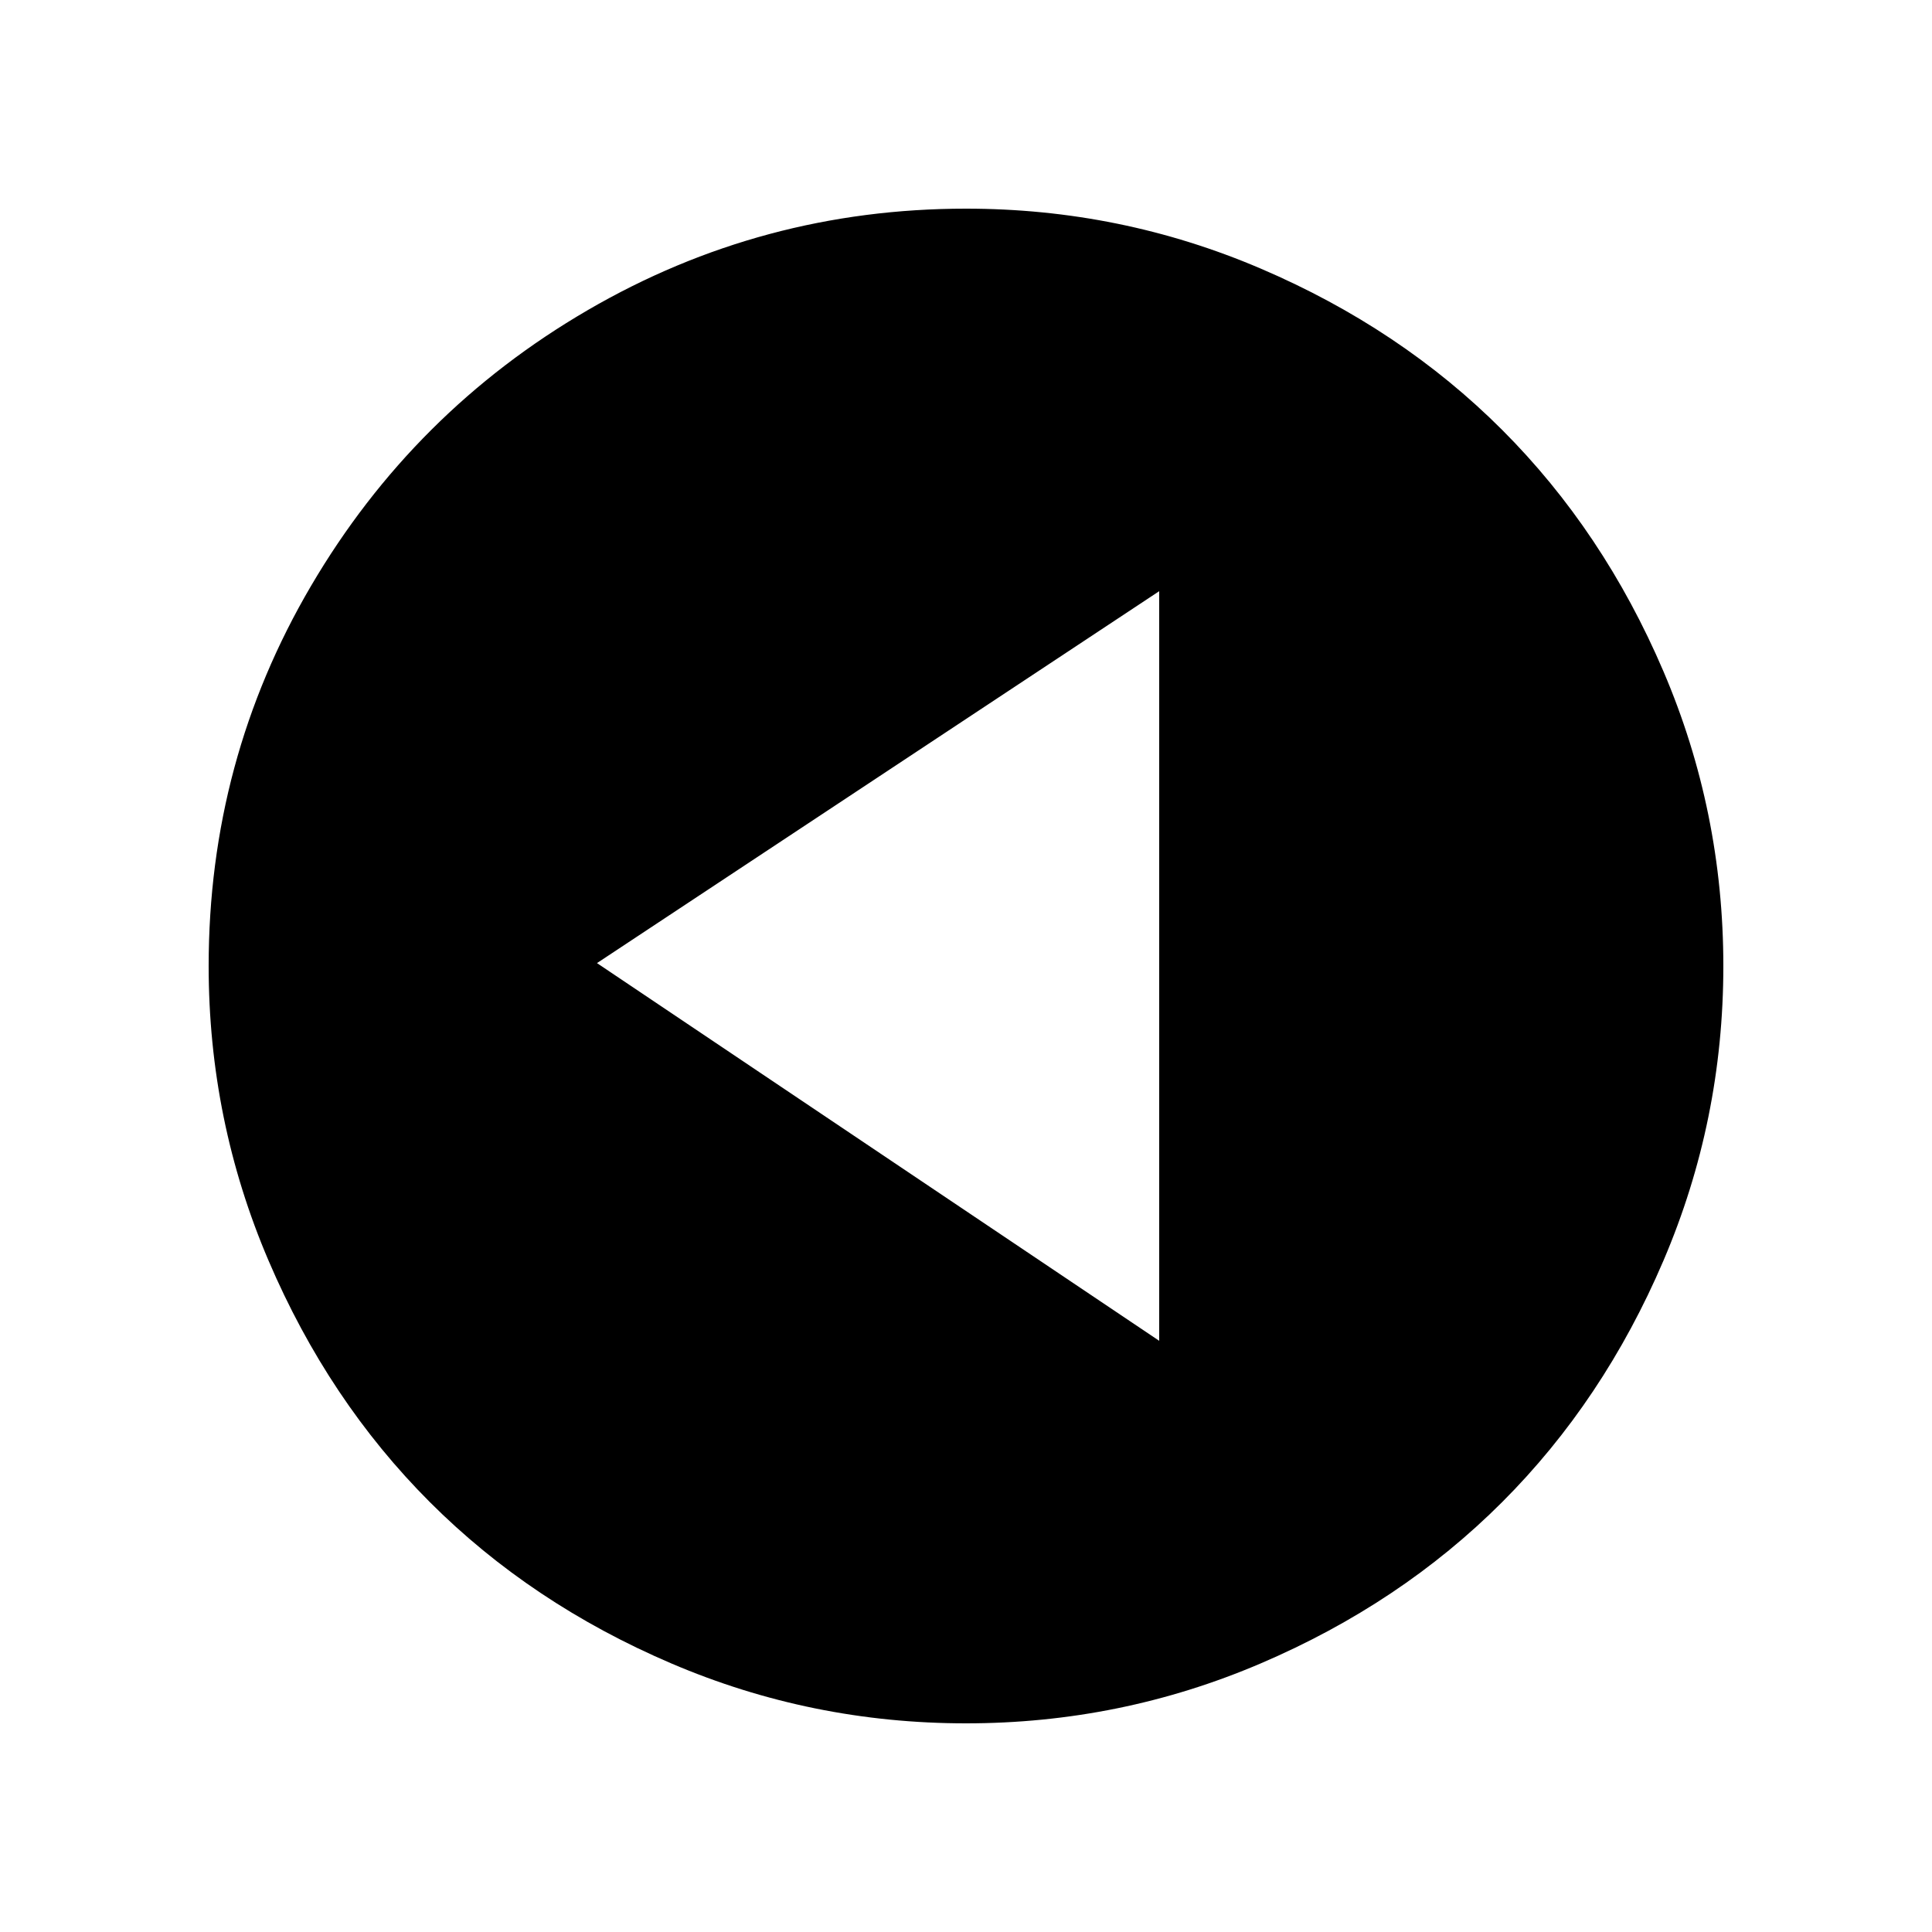
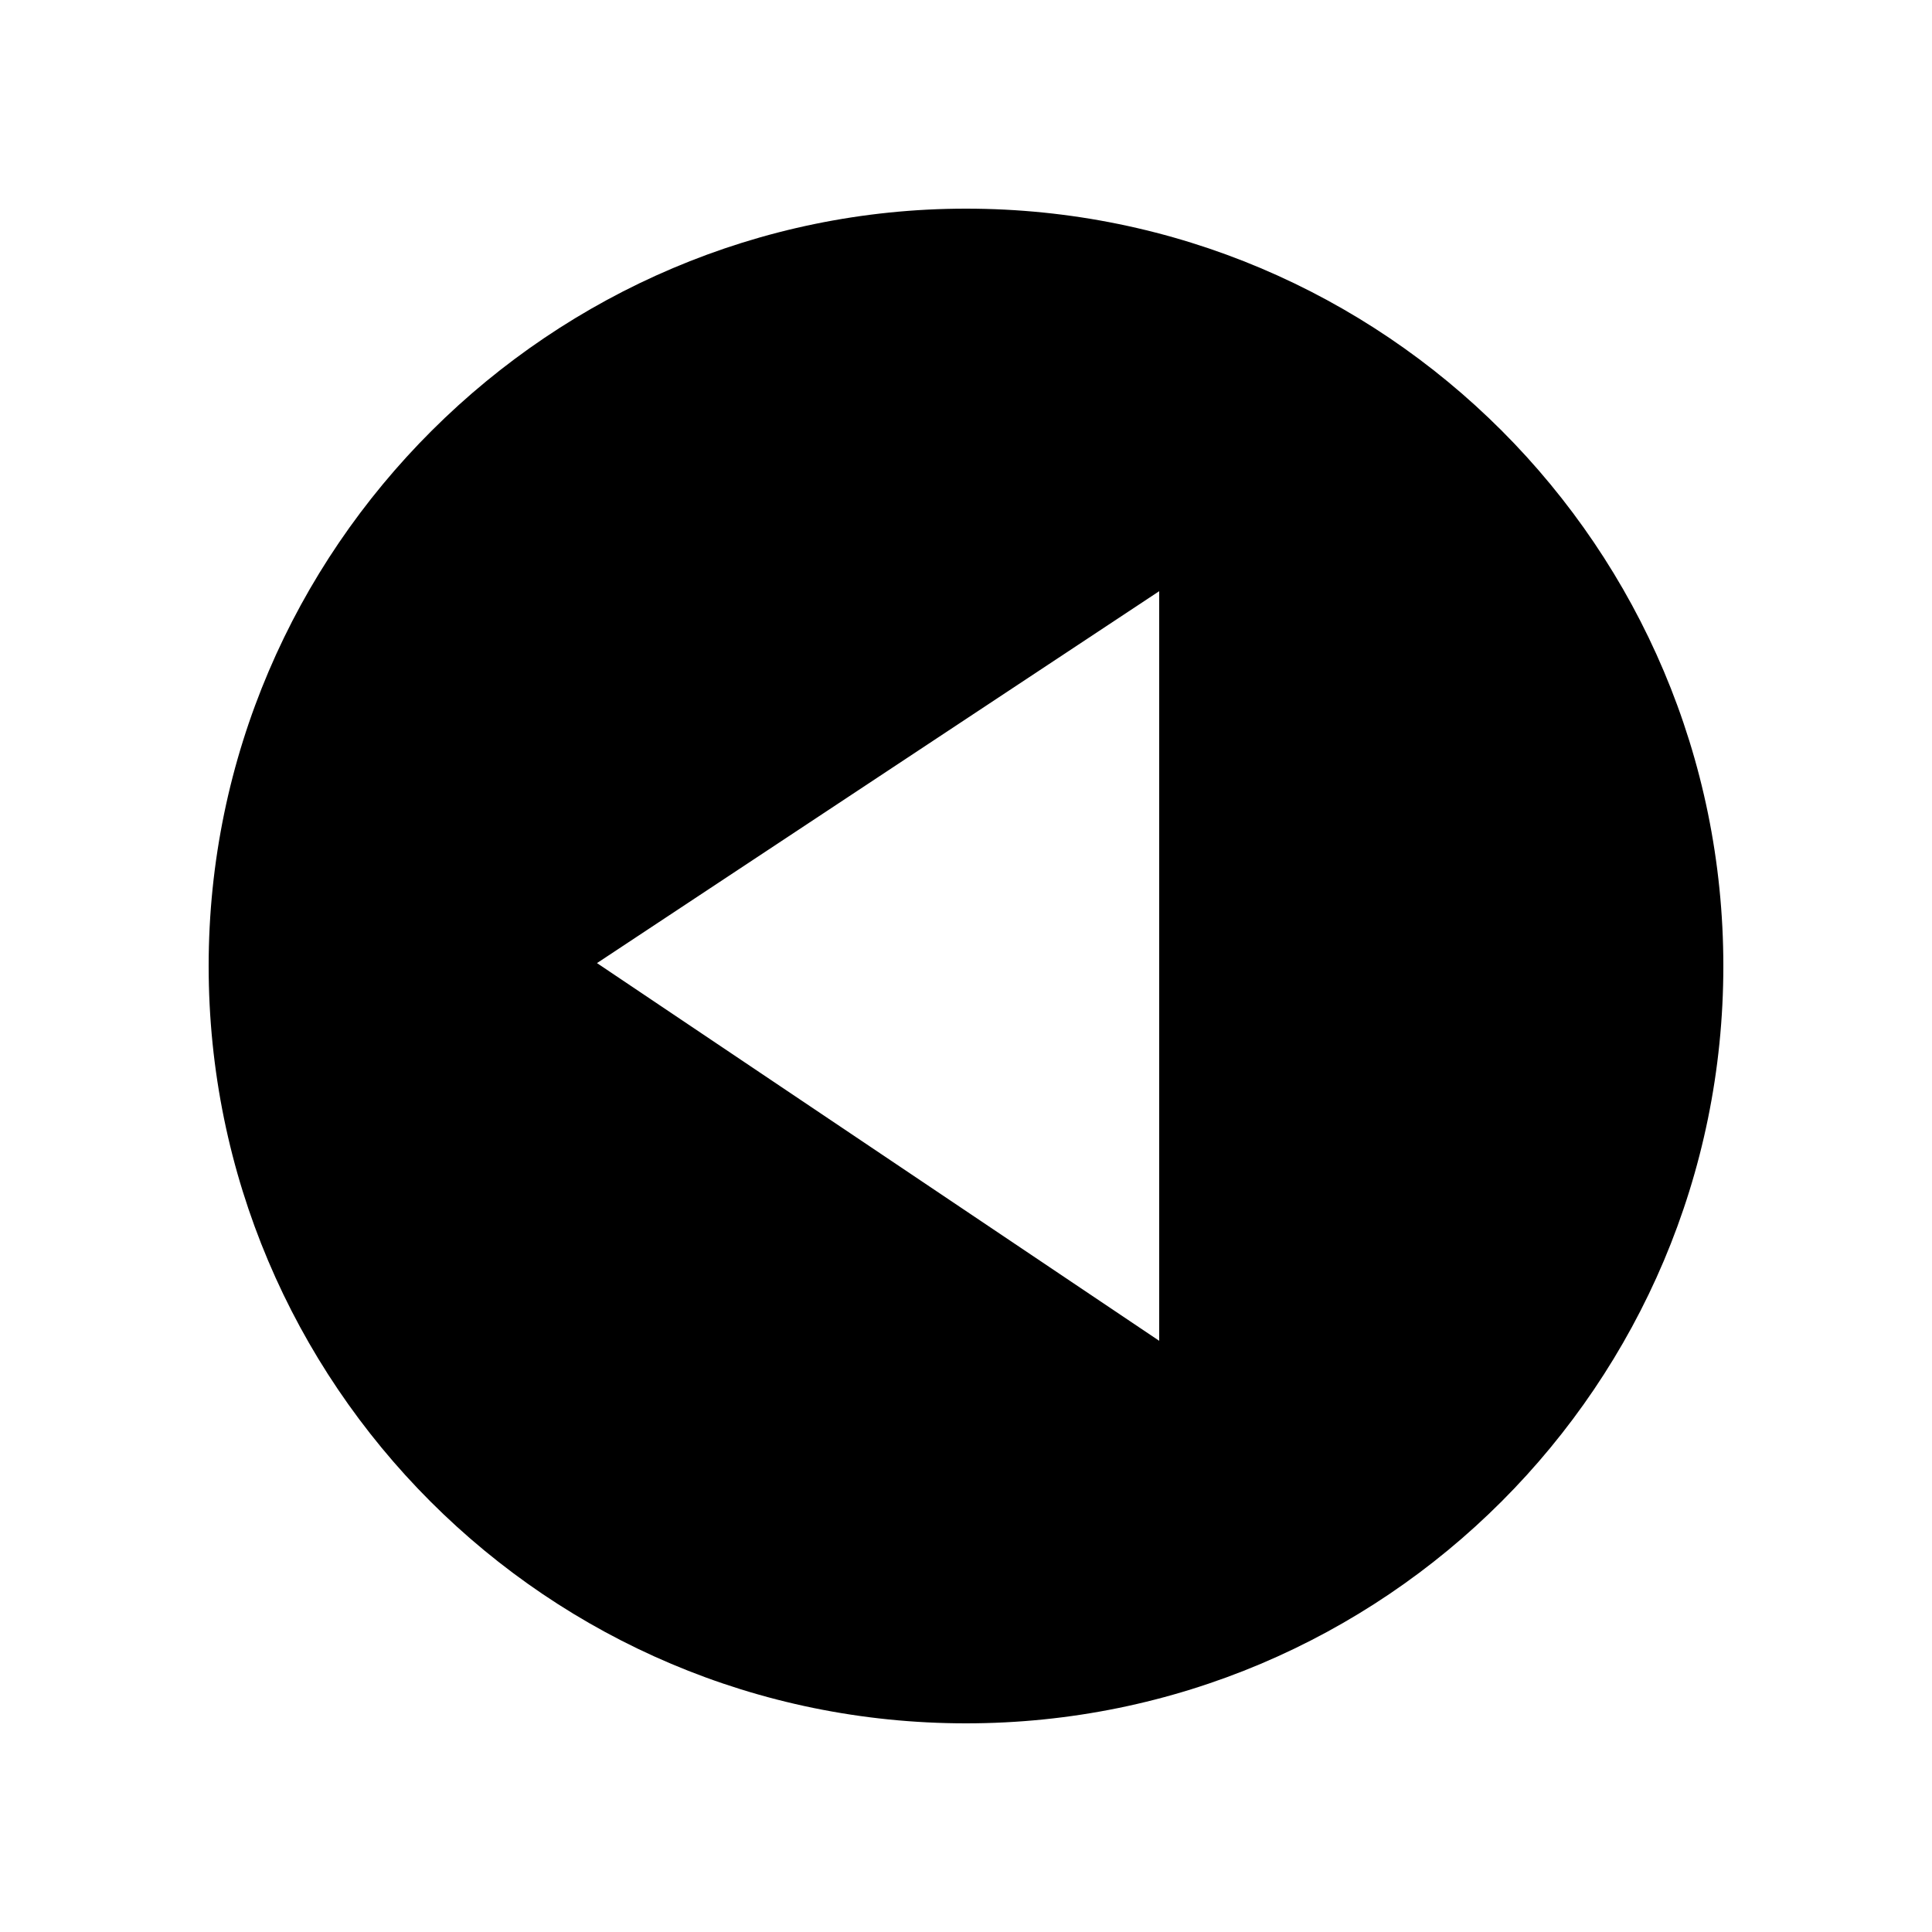
<svg xmlns="http://www.w3.org/2000/svg" version="1.1" width="20" height="20" viewBox="0 0 20 20">
-   <g>
- </g>
-   <path d="M10 2.16q1.6 0 3.050 0.62t2.5 1.67 1.67 2.5 0.62 3.050-0.62 3.050-1.67 2.5-2.5 1.67-3.050 0.62-3.050-0.62-2.5-1.67-1.67-2.5-0.62-3.050q0-2.13 1.060-3.935t2.865-2.855 3.915-1.050zM12 13.88v-7.76l-5.82 3.85z" fill="#000000" />
+   <path d="M10 2.16c4.33 0 7.84 3.51 7.84 7.84s-3.51 7.84-7.84 7.84-7.84-3.51-7.84-7.84 3.55-7.84 7.84-7.84zM12 13.88v-7.76l-5.82 3.85z" />
</svg>
